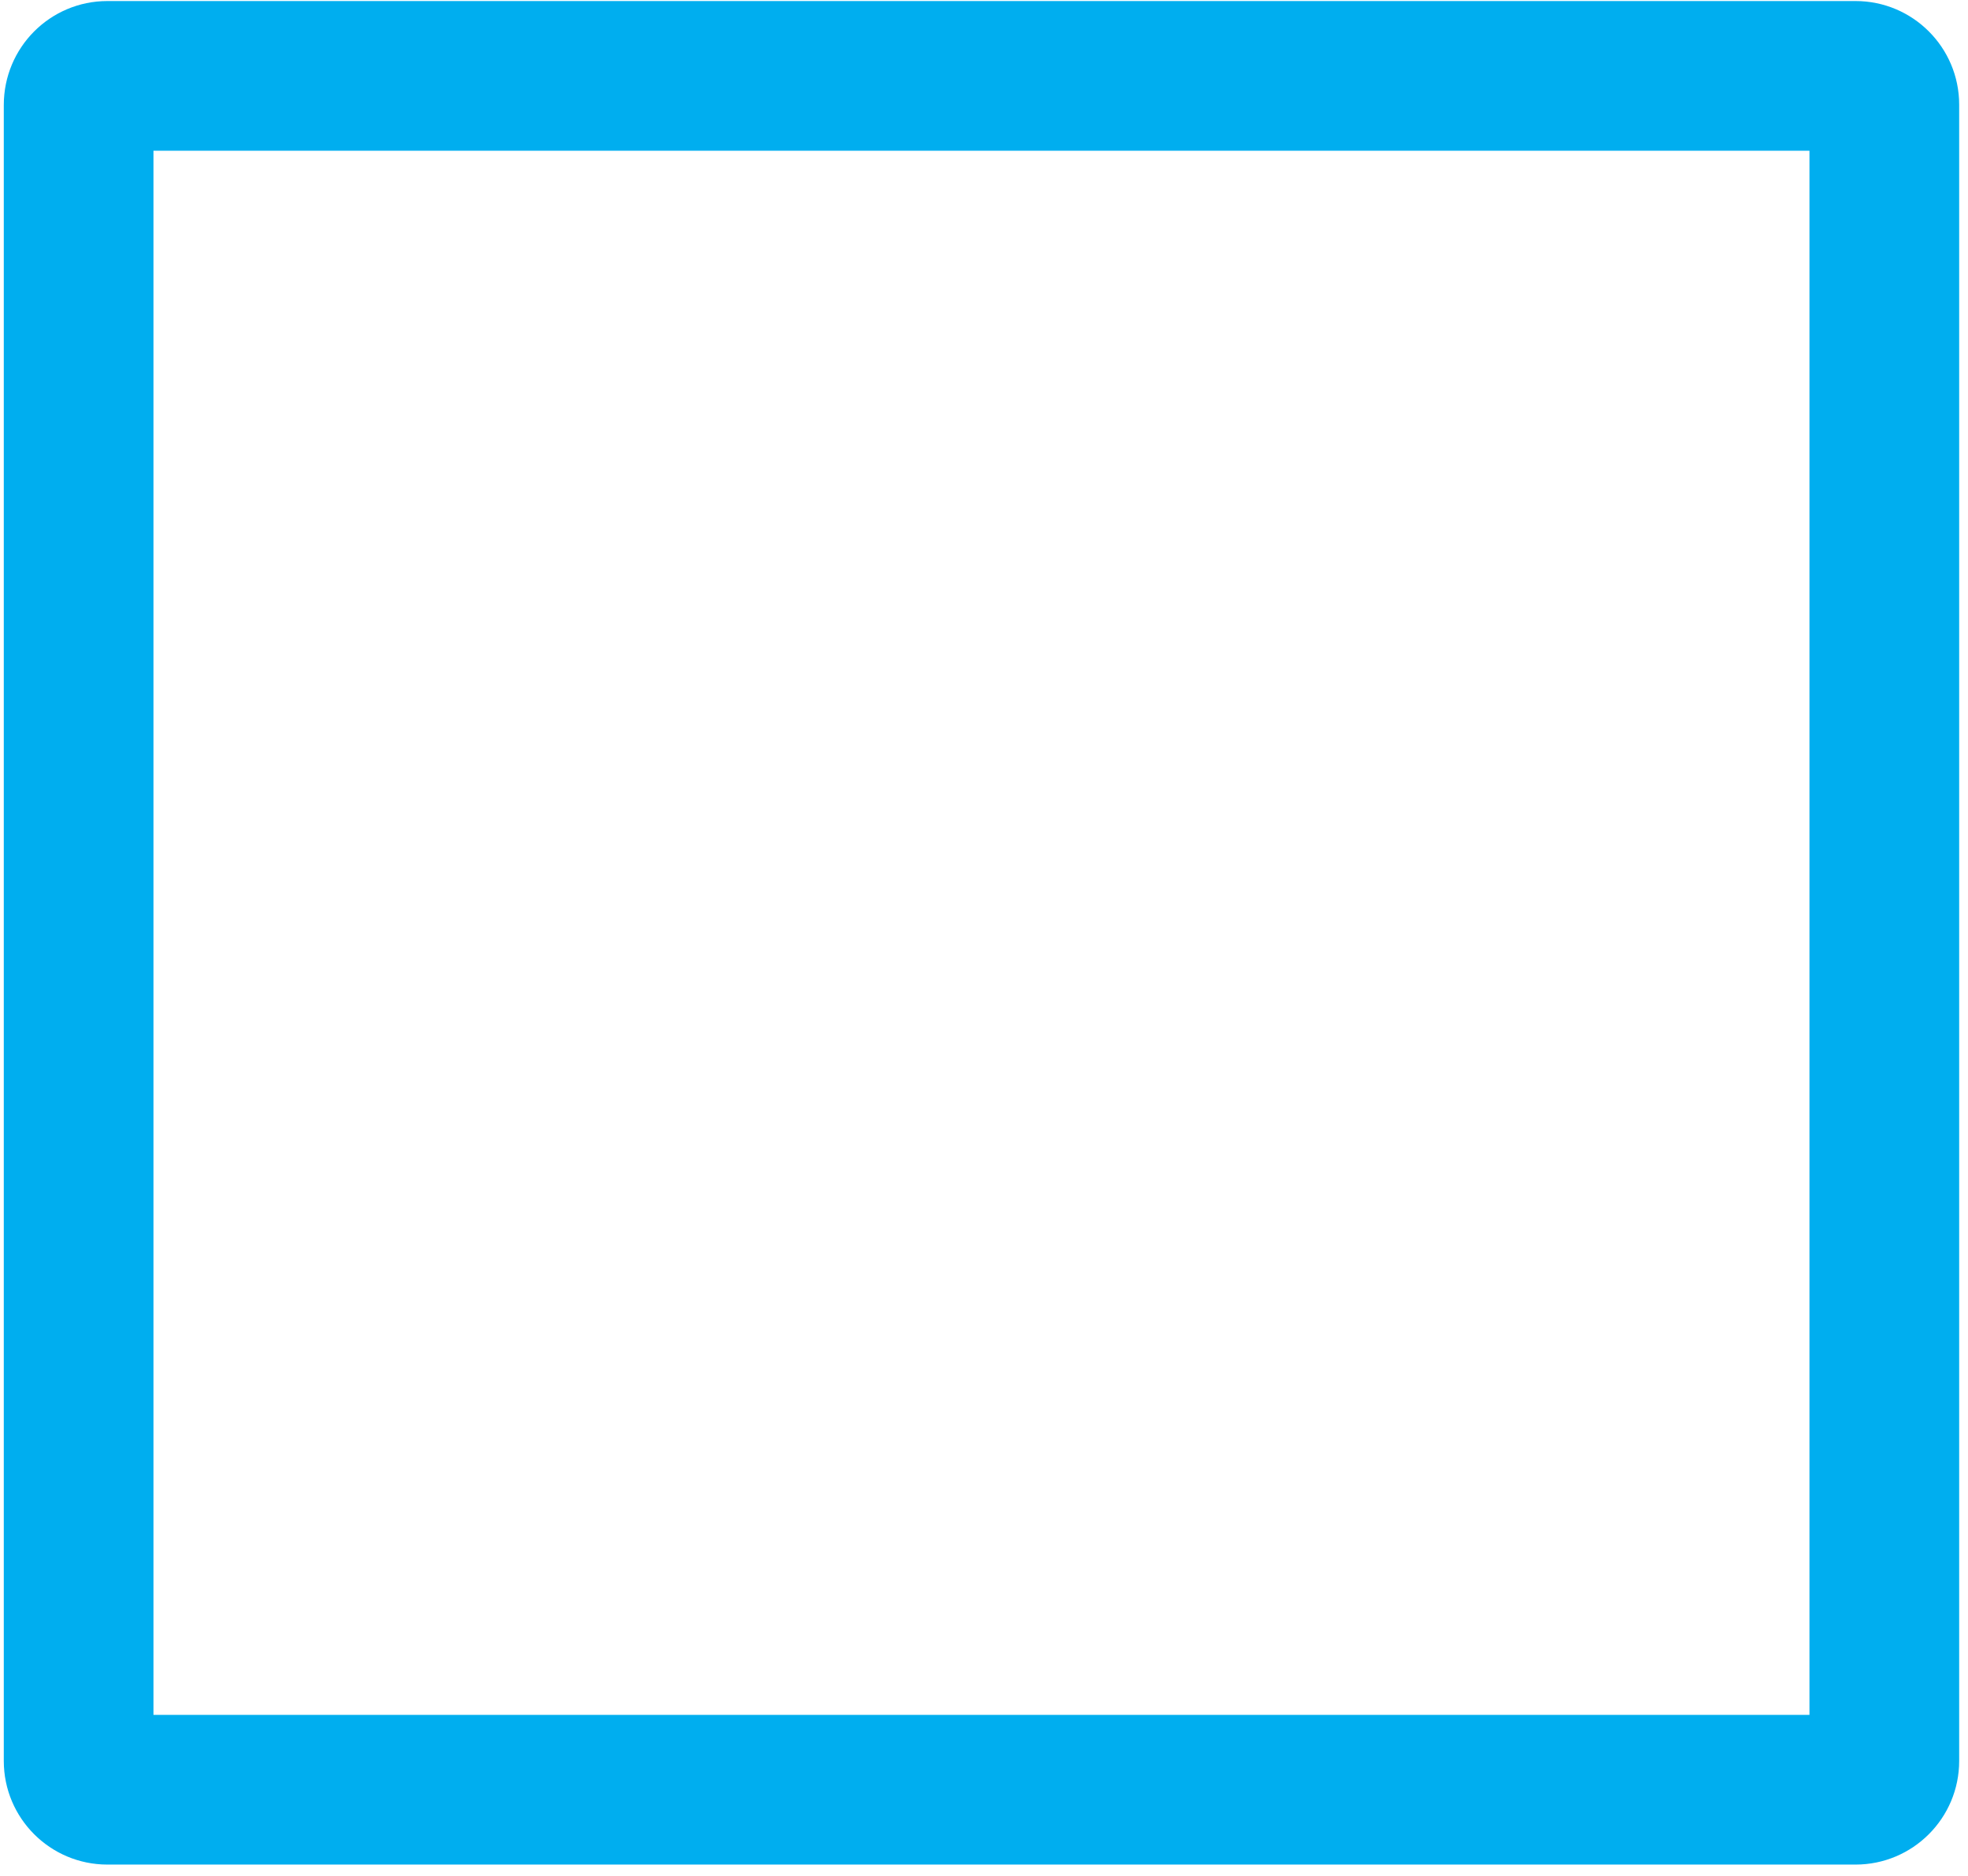
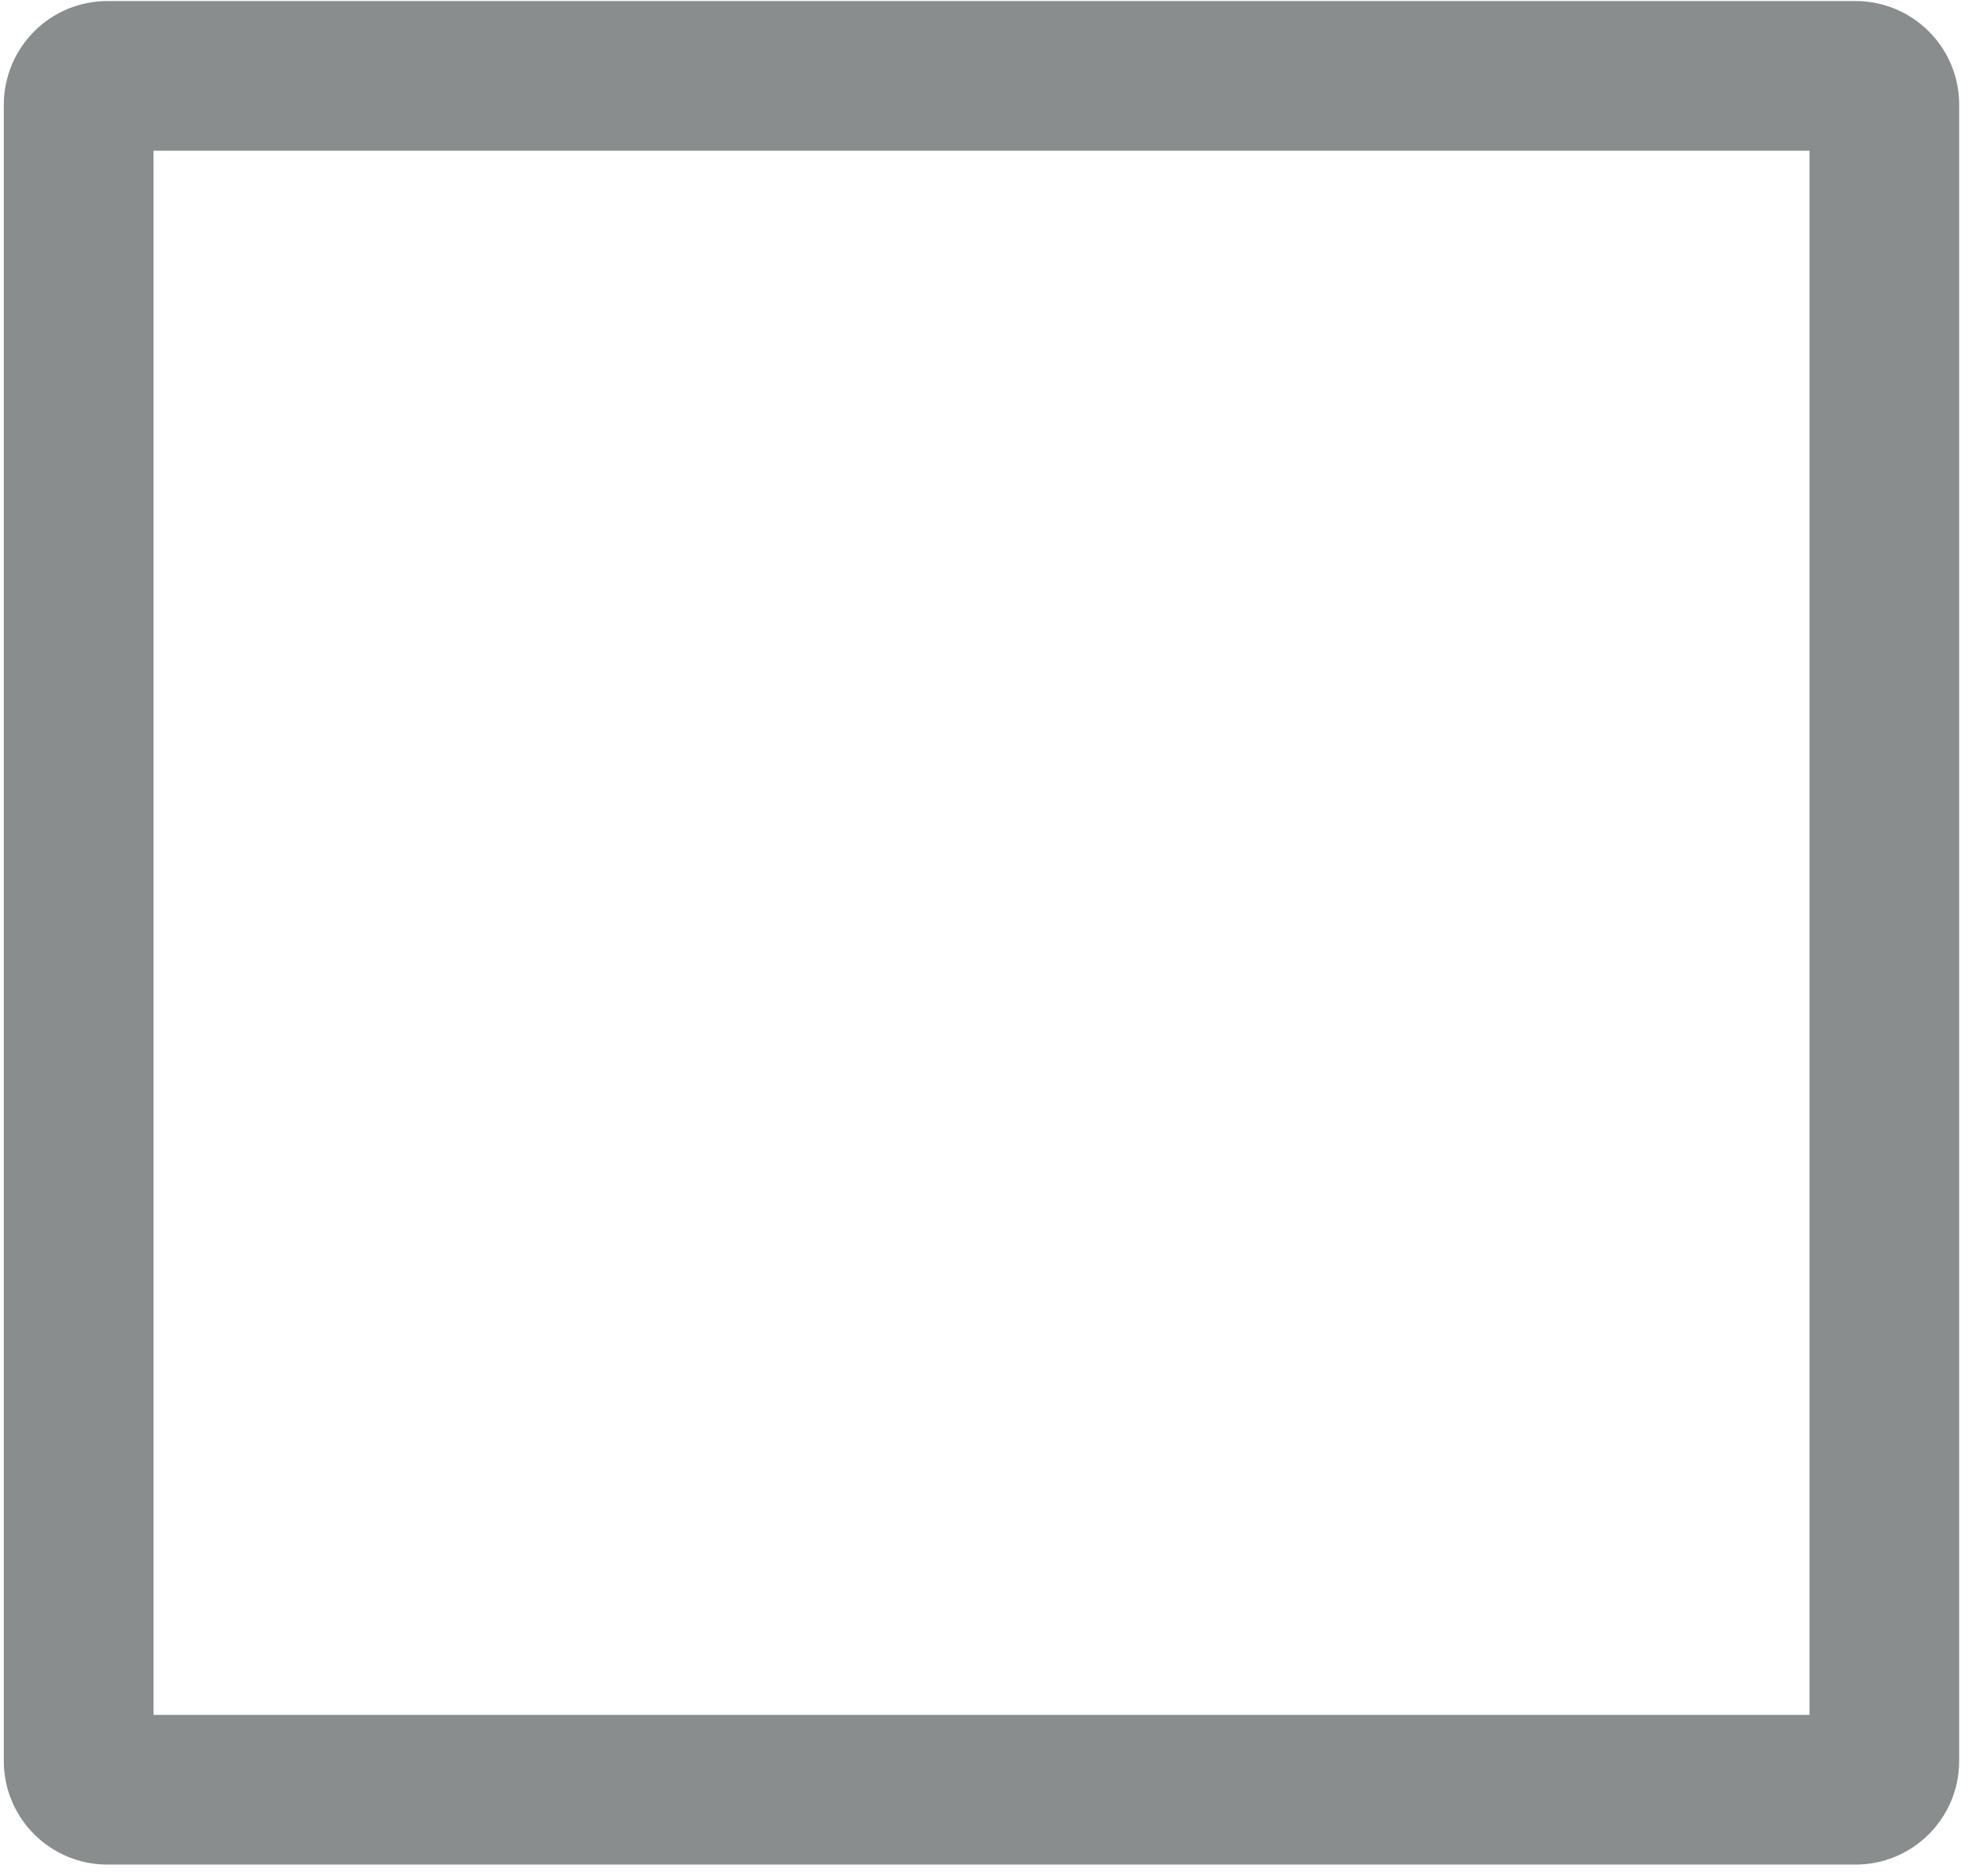
<svg xmlns="http://www.w3.org/2000/svg" version="1.1" id="Layer_1" x="0px" y="0px" viewBox="0 0 515.8 491.5" style="enable-background:new 0 0 515.8 491.5;" xml:space="preserve">
  <style type="text/css">
- 	.st0{fill:none;stroke:#00AEEF;stroke-width:6.092;stroke-miterlimit:10;}
- 	.st1{fill:none;stroke:#00AEEF;stroke-width:36.177;stroke-linecap:round;stroke-linejoin:round;}
+ 	.st0{fill:none;stroke:#898D8E;stroke-width:6.092;stroke-miterlimit:10;}
+ 	.st1{fill:none;stroke:#898D8E;stroke-width:36.177;stroke-linecap:round;stroke-linejoin:round;}
</style>
  <g id="Rectangle_14_2_" transform="translate(74.14 3.72)">
    <path class="st0" d="M-46-0.4h458.2c13.3,0,24.1,10.8,24.1,24.1v434.1c0,13.3-10.8,24.1-24.1,24.1H-46c-13.3,0-24.1-10.8-24.1-24.1   V23.8C-70.1,10.4-59.3-0.4-46-0.4z" />
    <path class="st1" d="M-46,17.7h458.2c3.3,0,6,2.7,6,6v434.1c0,3.3-2.7,6-6,6H-46c-3.3,0-6-2.7-6-6V23.8   C-52.1,20.4-49.4,17.7-46,17.7z" />
  </g>
</svg>
